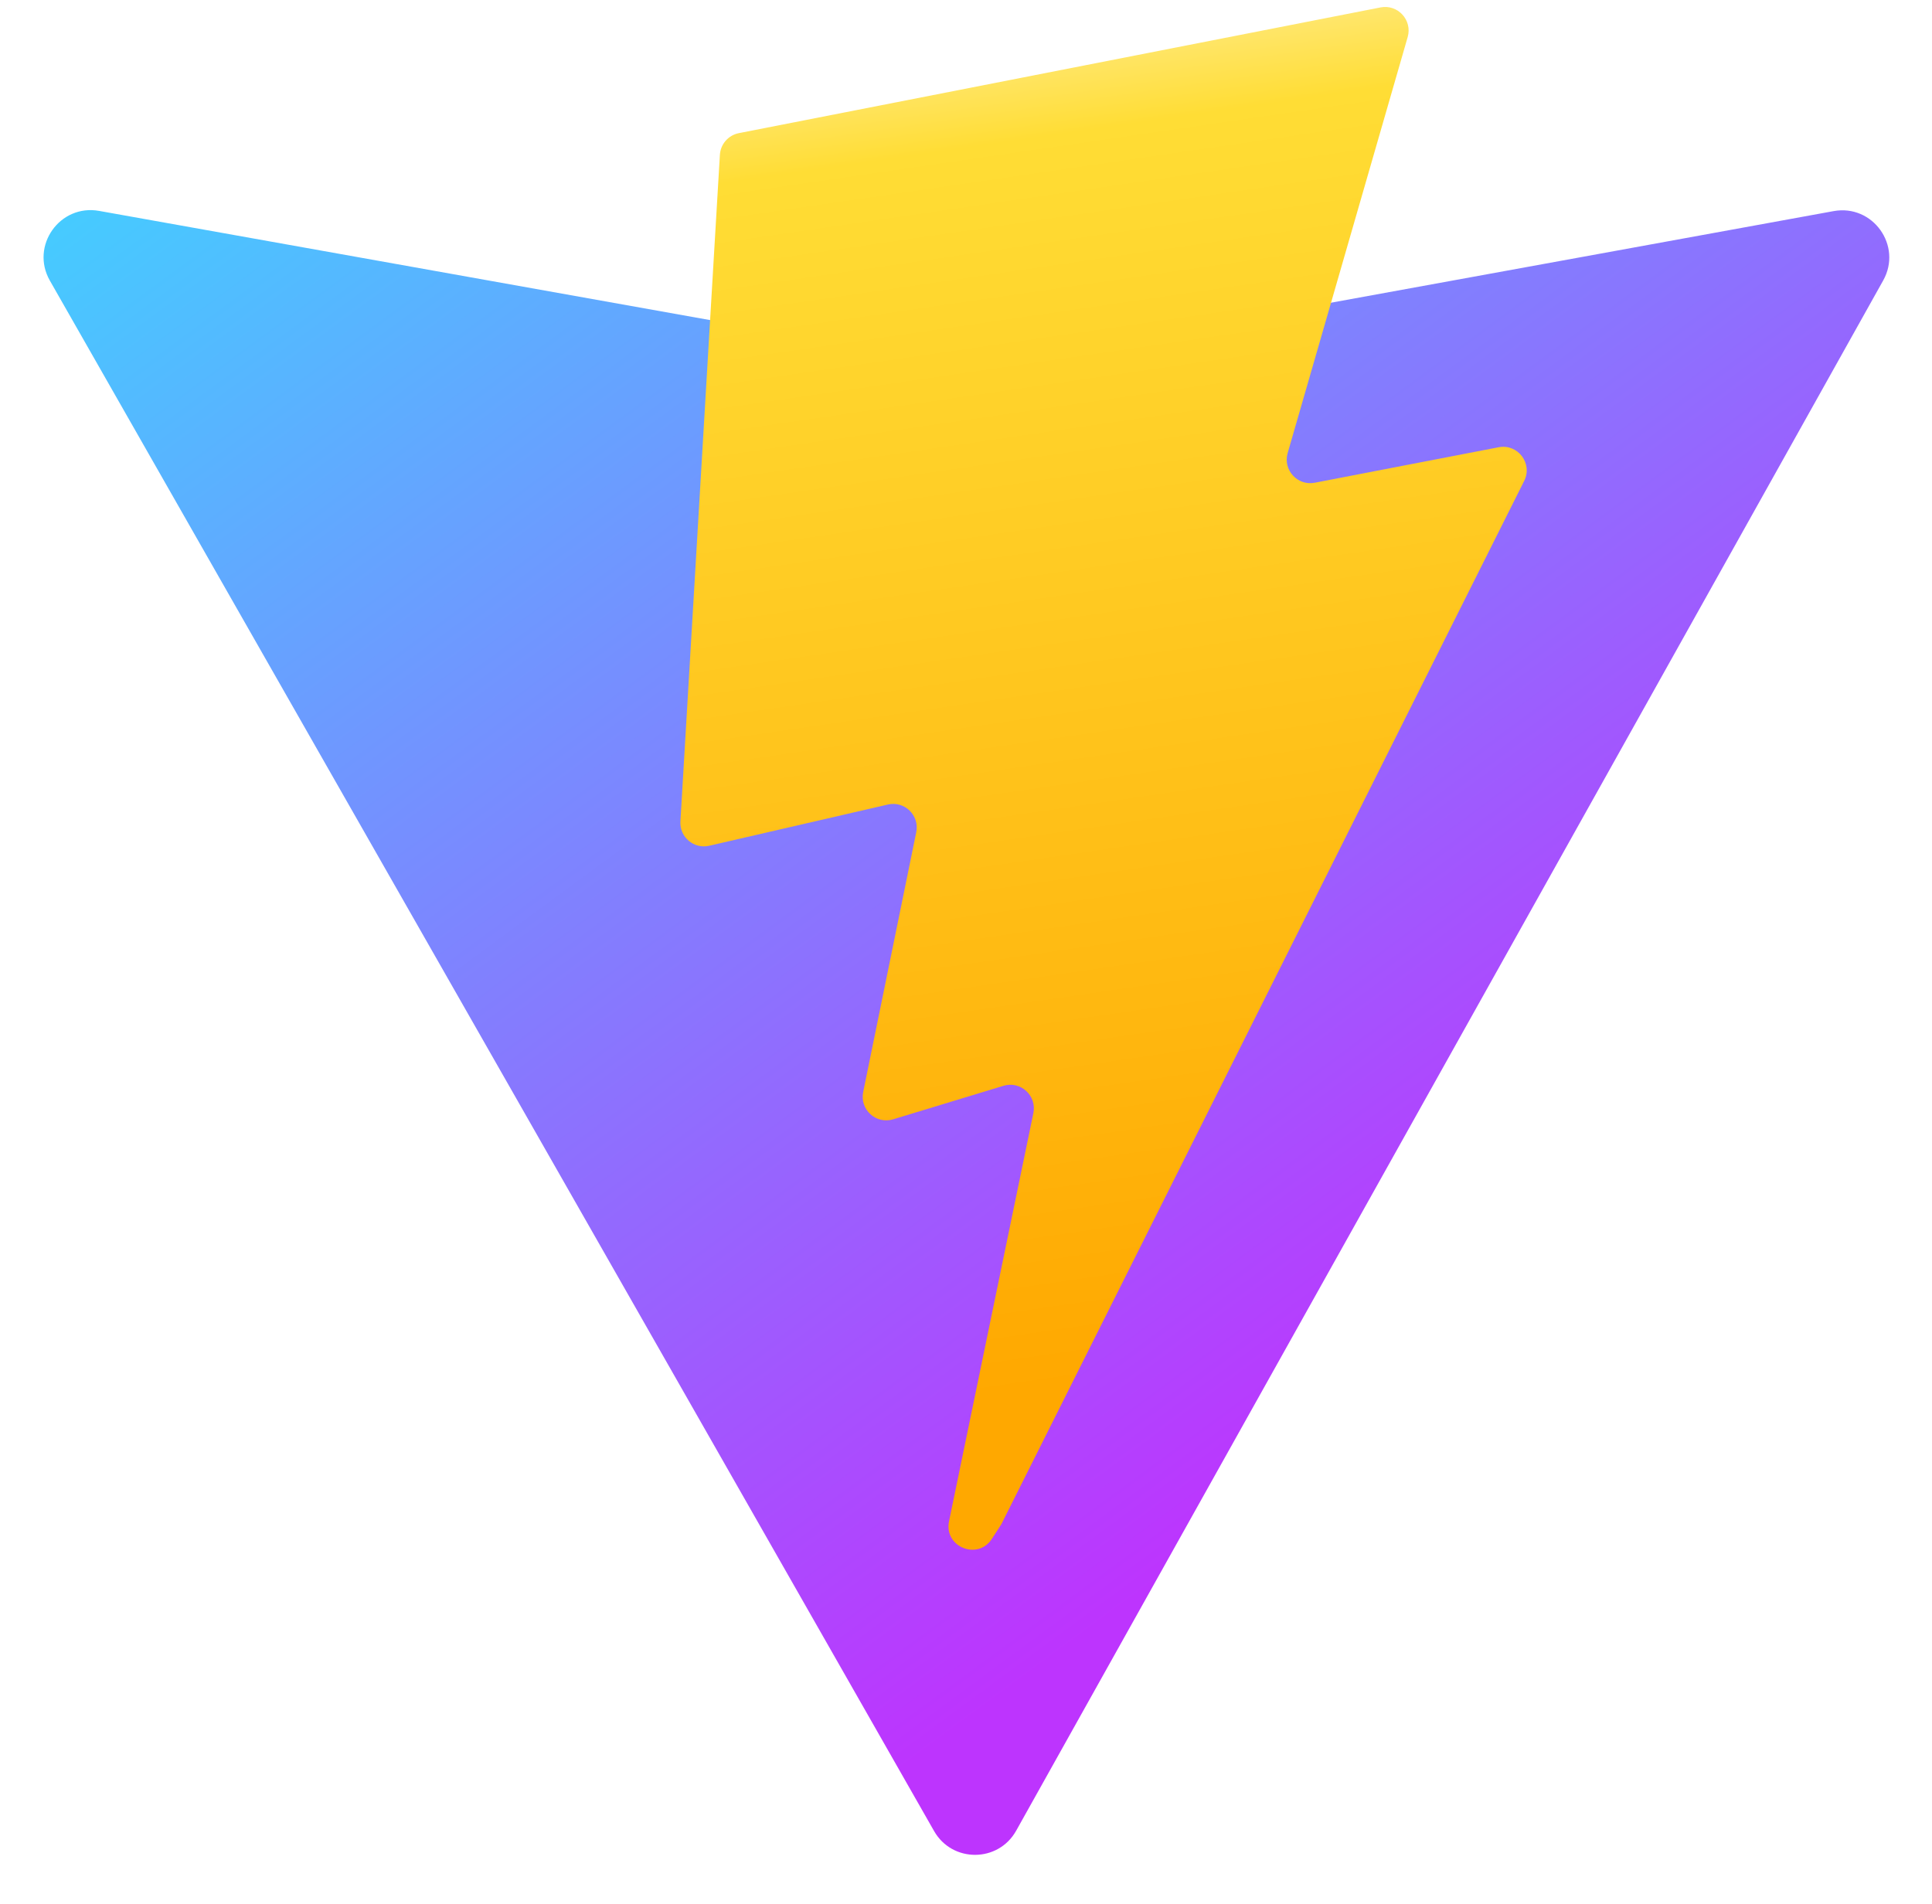
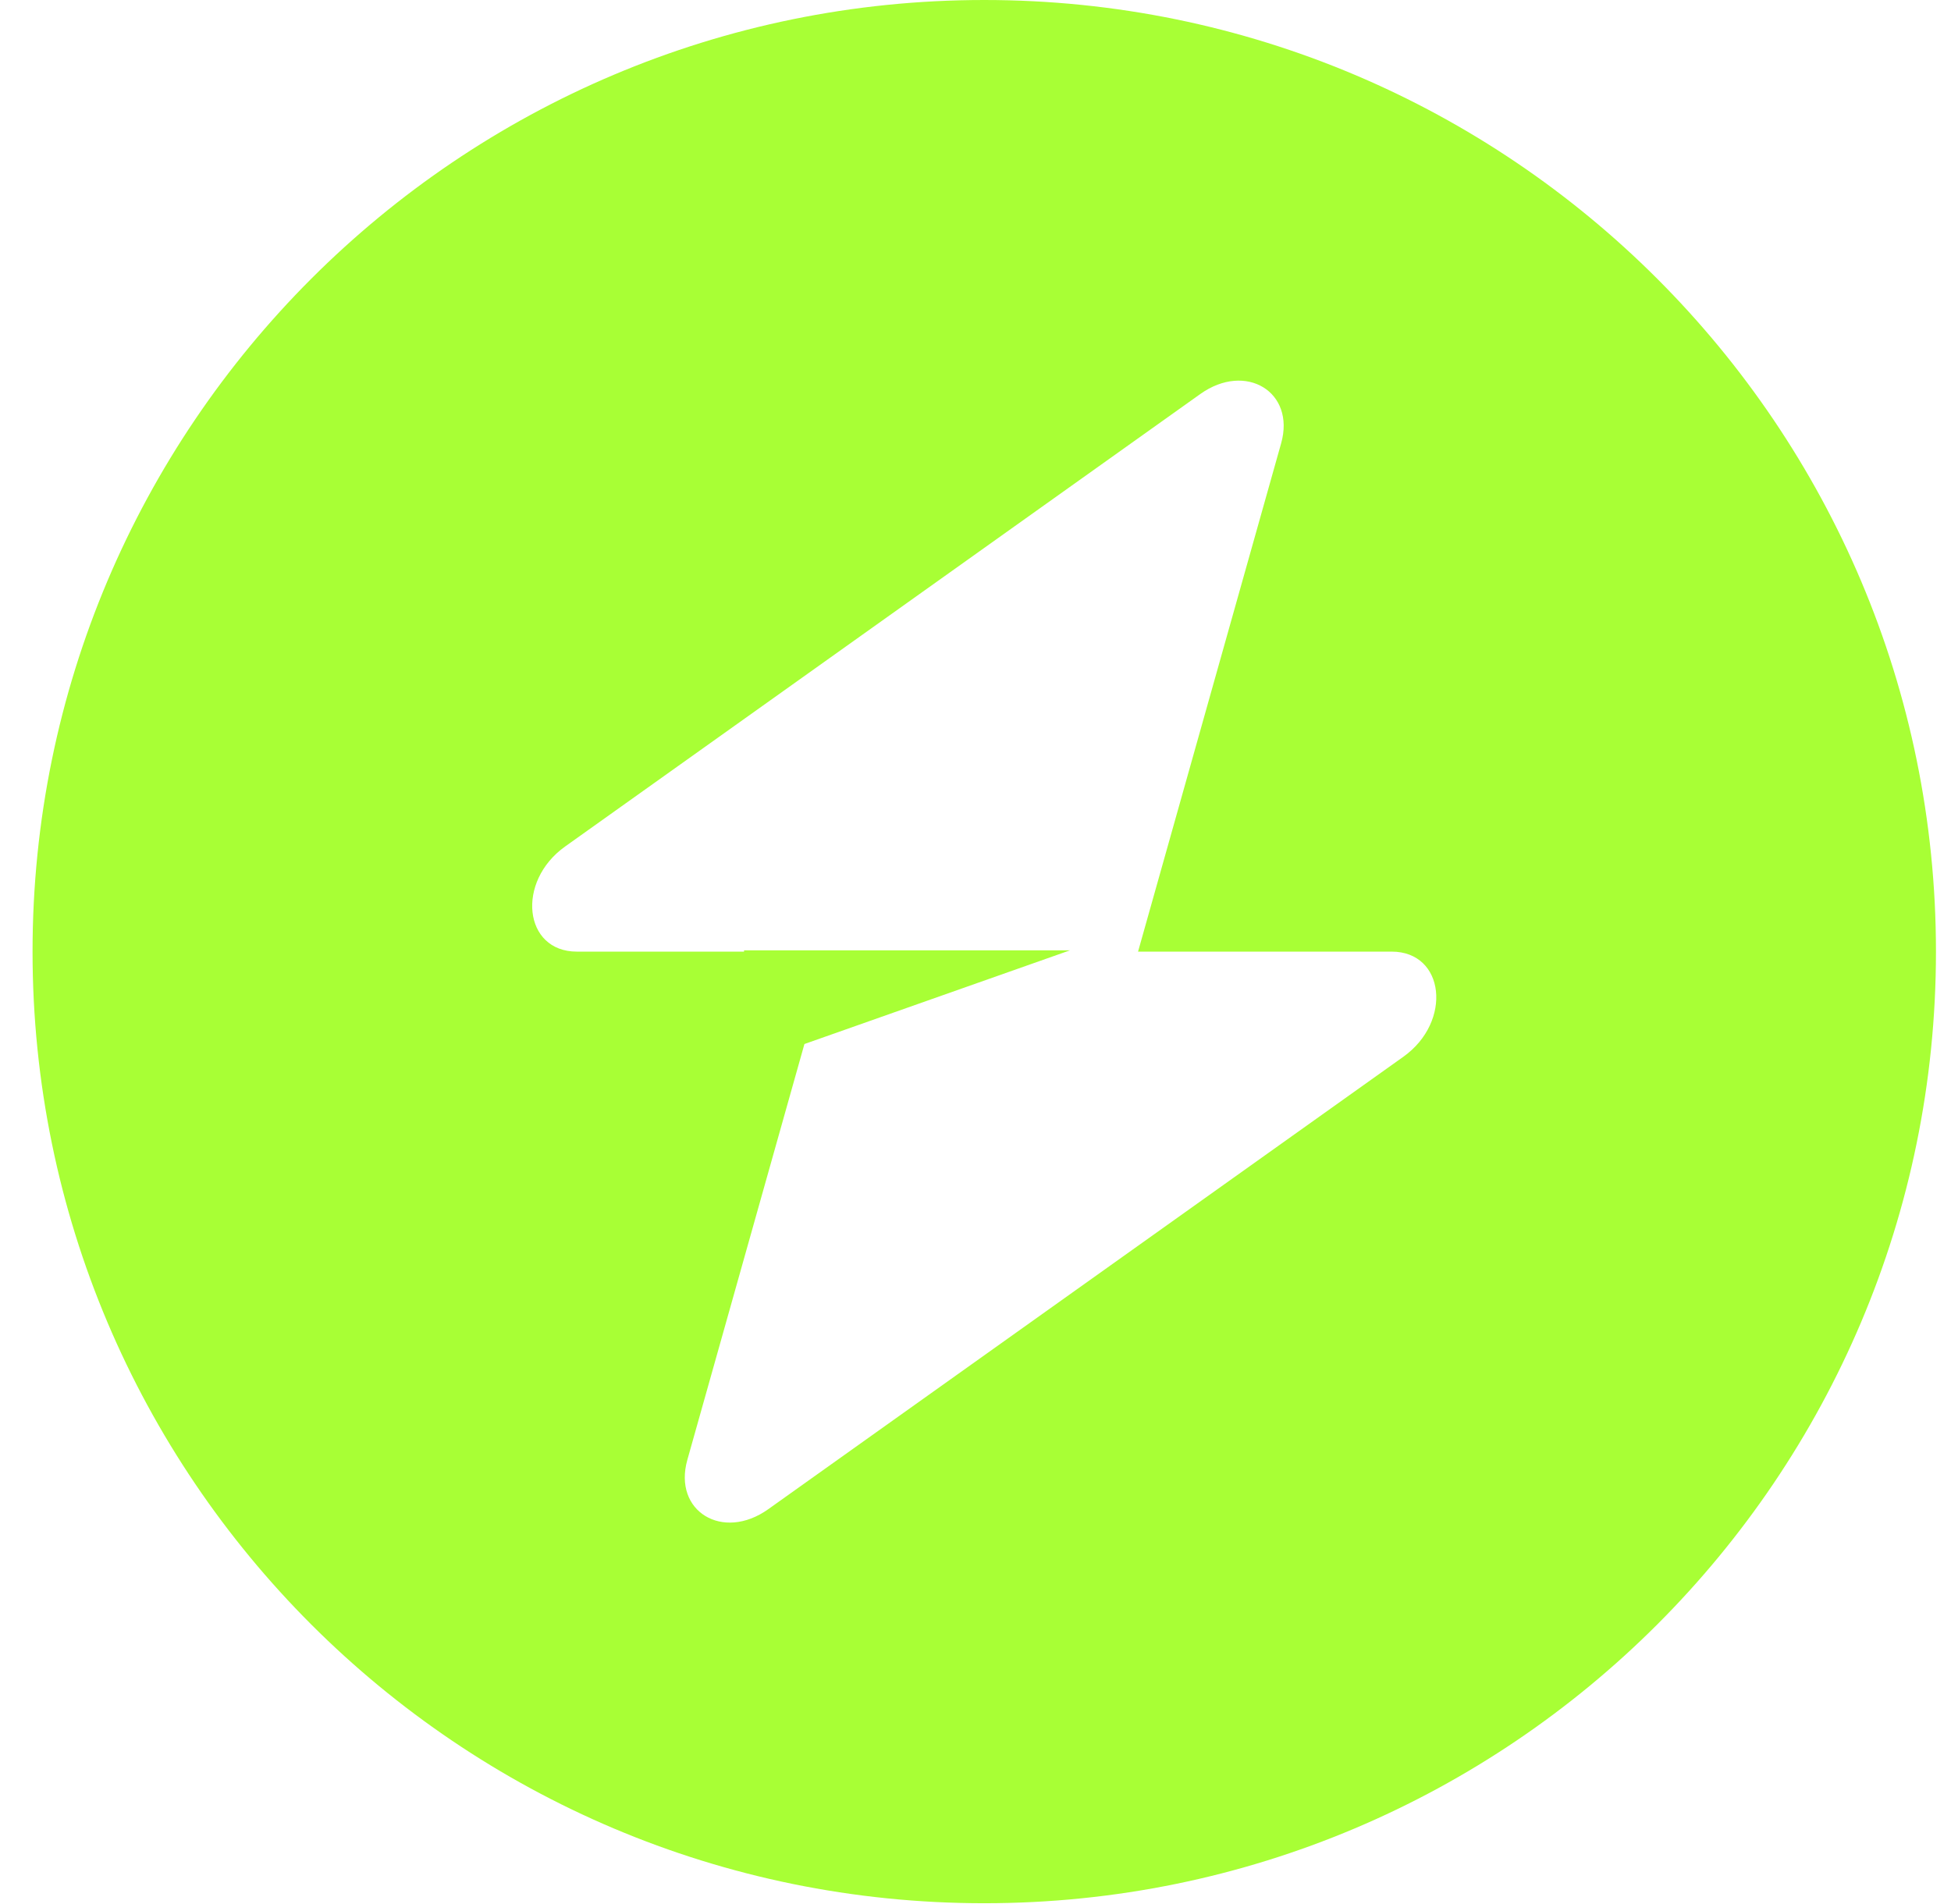
- <svg xmlns="http://www.w3.org/2000/svg" width="410" height="404" viewBox="0 0 410 404" fill="none">
-   <path d="M399.641 59.525L215.643 388.545C211.844 395.338 202.084 395.378 198.228 388.618L10.582 59.556C6.381 52.19 12.68 43.267 21.028 44.759L205.223 77.682C206.398 77.892 207.601 77.89 208.776 77.676L389.119 44.806C397.439 43.289 403.768 52.143 399.641 59.525Z" fill="url(#paint0_linear)" />
-   <path d="M292.965 1.574L156.801 28.255C154.563 28.694 152.906 30.59 152.771 32.866L144.395 174.33C144.198 177.662 147.258 180.248 150.51 179.498L188.42 170.749C191.967 169.931 195.172 173.055 194.443 176.622L183.18 231.775C182.422 235.487 185.907 238.661 189.532 237.56L212.947 230.446C216.577 229.344 220.065 232.527 219.297 236.242L201.398 322.875C200.278 328.294 207.486 331.249 210.492 326.603L212.5 323.5L323.454 102.072C325.312 98.365 322.108 94.137 318.036 94.923L279.014 102.454C275.347 103.161 272.227 99.746 273.262 96.158L298.731 7.867C299.767 4.273 296.636 0.855 292.965 1.574Z" fill="url(#paint1_linear)" />
-   <defs>
-     <linearGradient id="paint0_linear" x1="6" y1="33" x2="235" y2="344" gradientUnits="userSpaceOnUse">
-       <stop stop-color="#41D1FF" />
-       <stop offset="1" stop-color="#BD34FE" />
-     </linearGradient>
-     <linearGradient id="paint1_linear" x1="194.651" y1="8.818" x2="236.076" y2="292.989" gradientUnits="userSpaceOnUse">
-       <stop stop-color="#FFEA83" />
-       <stop offset="0.083" stop-color="#FFDD35" />
-       <stop offset="1" stop-color="#FFA800" />
-     </linearGradient>
-   </defs>
+ <svg xmlns="http://www.w3.org/2000/svg" width="41" height="40" viewBox="0 0 41 40" fill="none">
+   <path fill-rule="evenodd" clip-rule="evenodd" d="M20.684 40C31.729 40 40.684 31.046 40.684 20C40.684 8.954 31.729 0 20.684 0C9.638 0 0.684 8.954 0.684 20C0.684 31.046 9.638 40 20.684 40ZM26.923 9.317C27.227 8.238 26.18 7.6 25.224 8.281L11.877 17.79C10.84 18.528 11.003 20 12.122 20H15.636V19.973H22.486L16.905 21.942L14.444 30.683C14.141 31.762 15.187 32.4 16.144 31.719L29.491 22.21C30.527 21.472 30.364 20 29.245 20H23.916L26.923 9.317Z" fill="#A8FF35" />
</svg>
